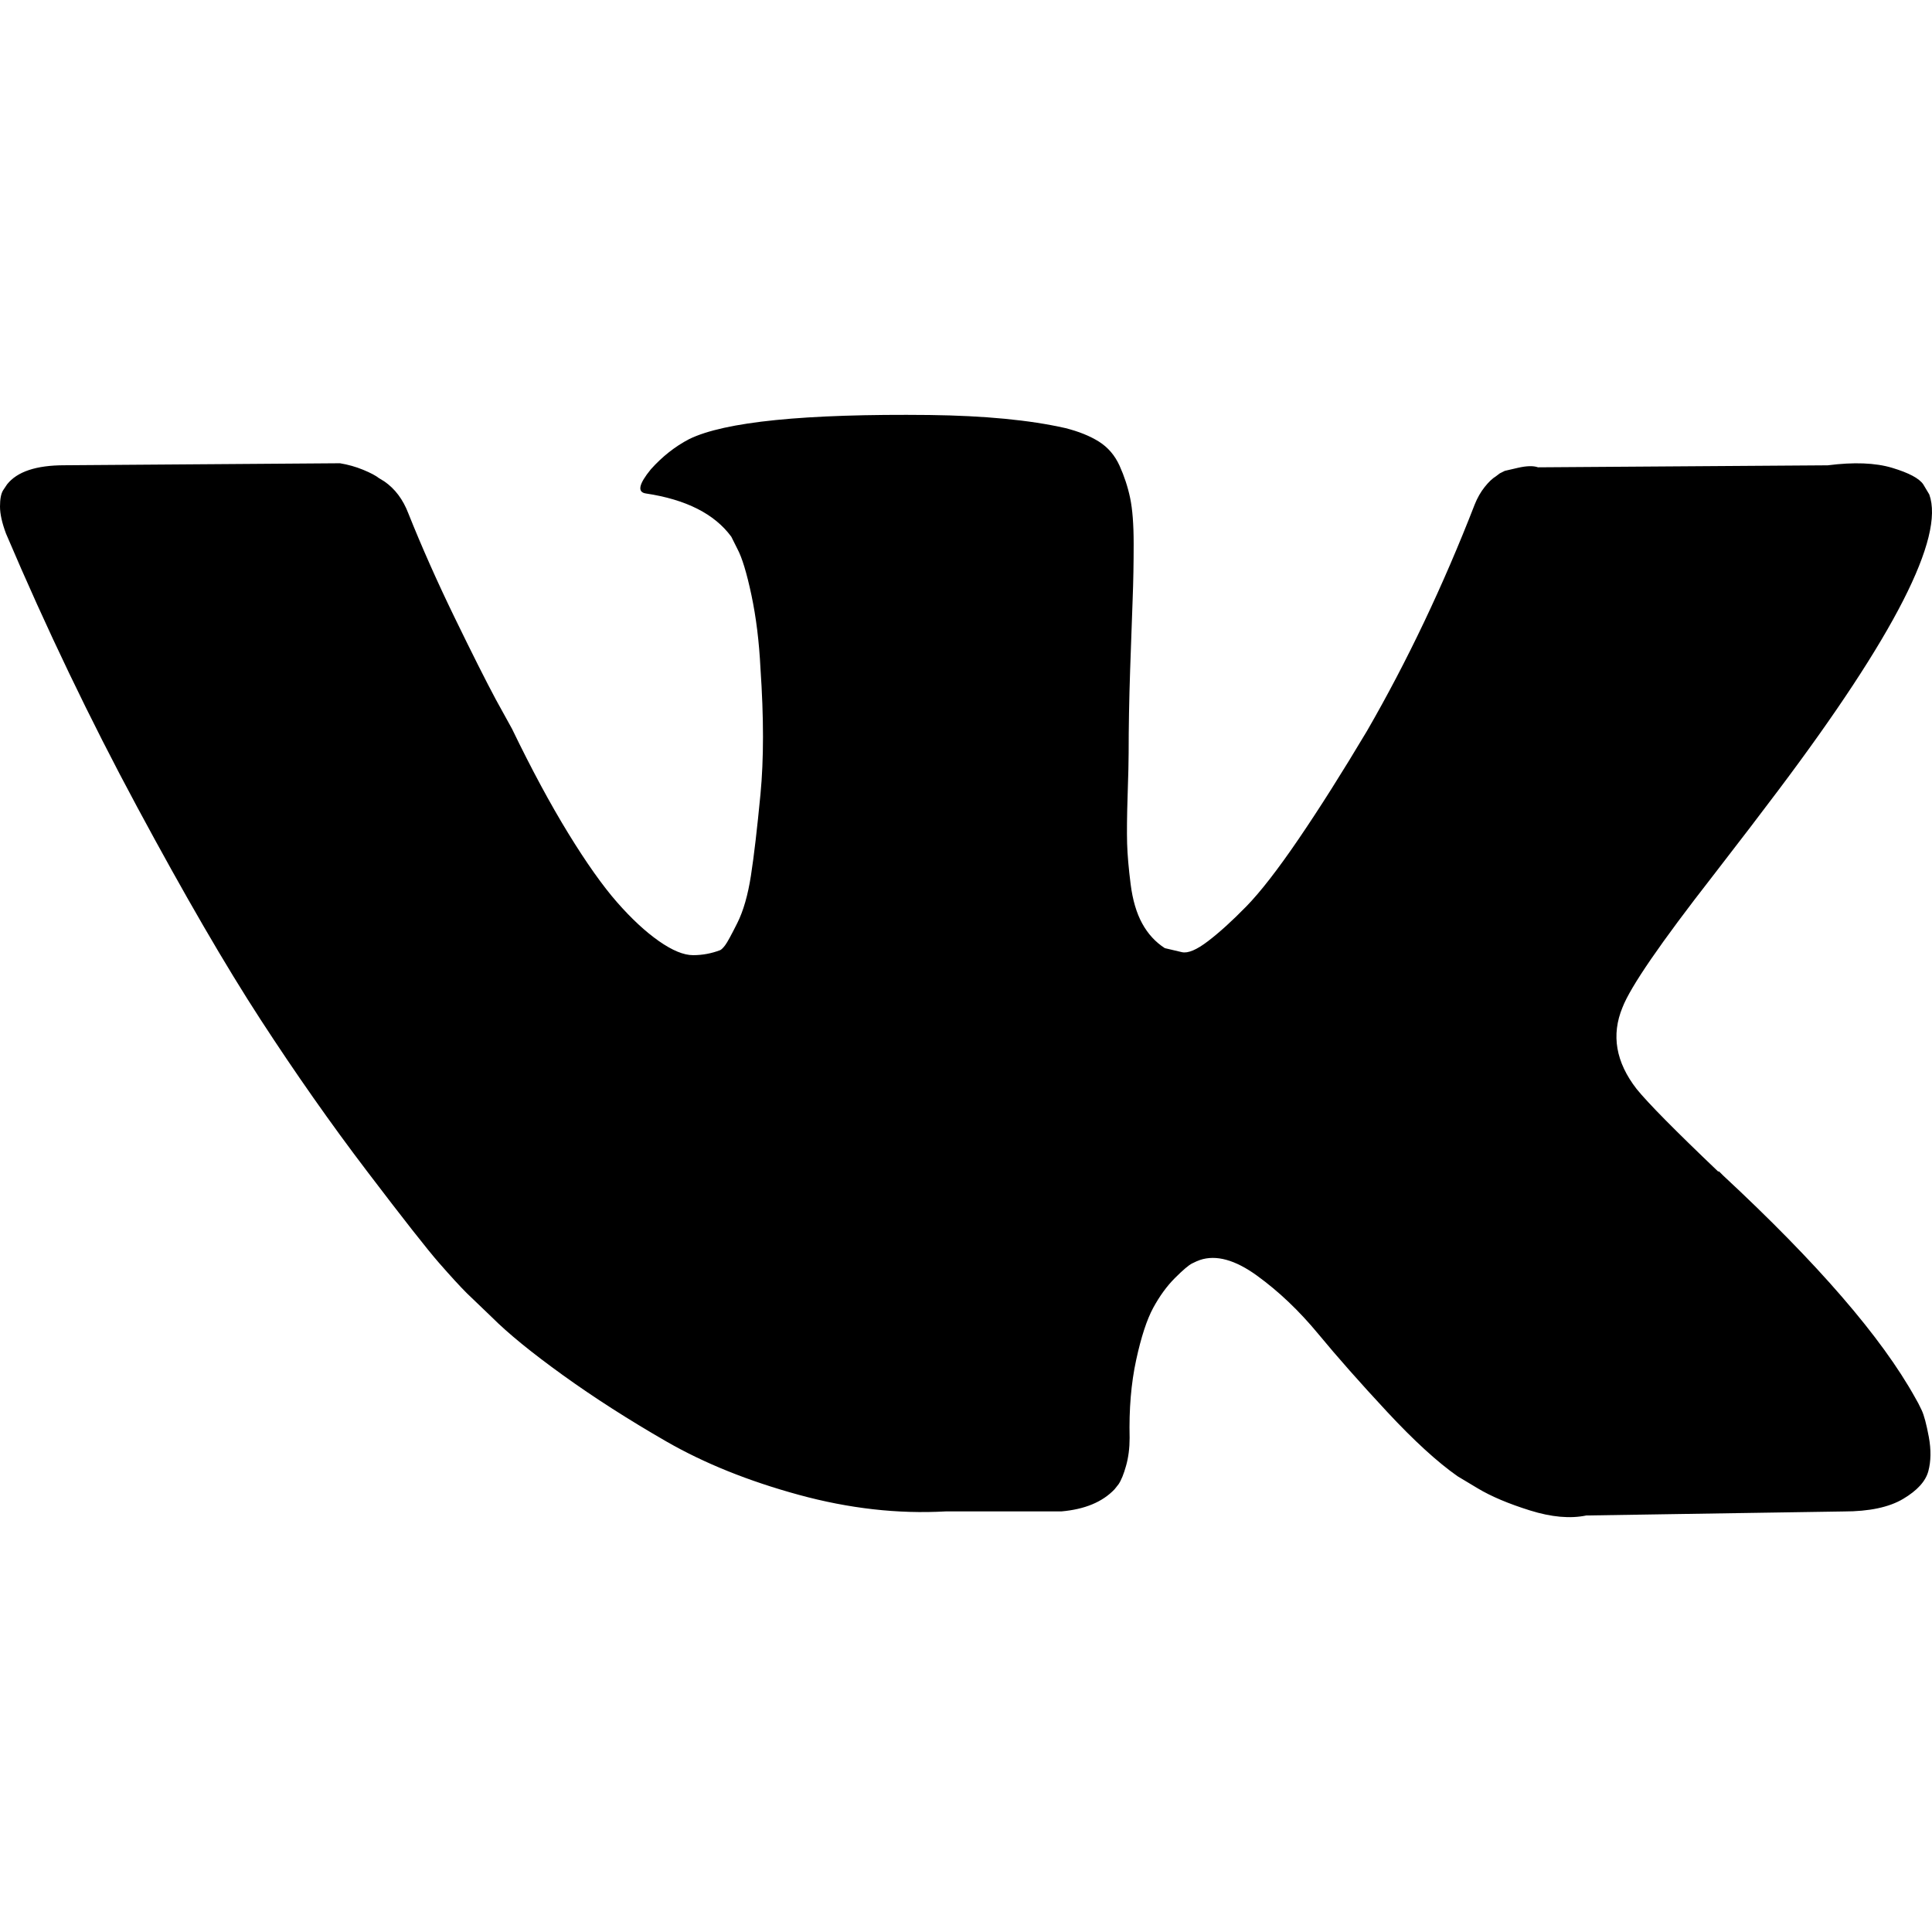
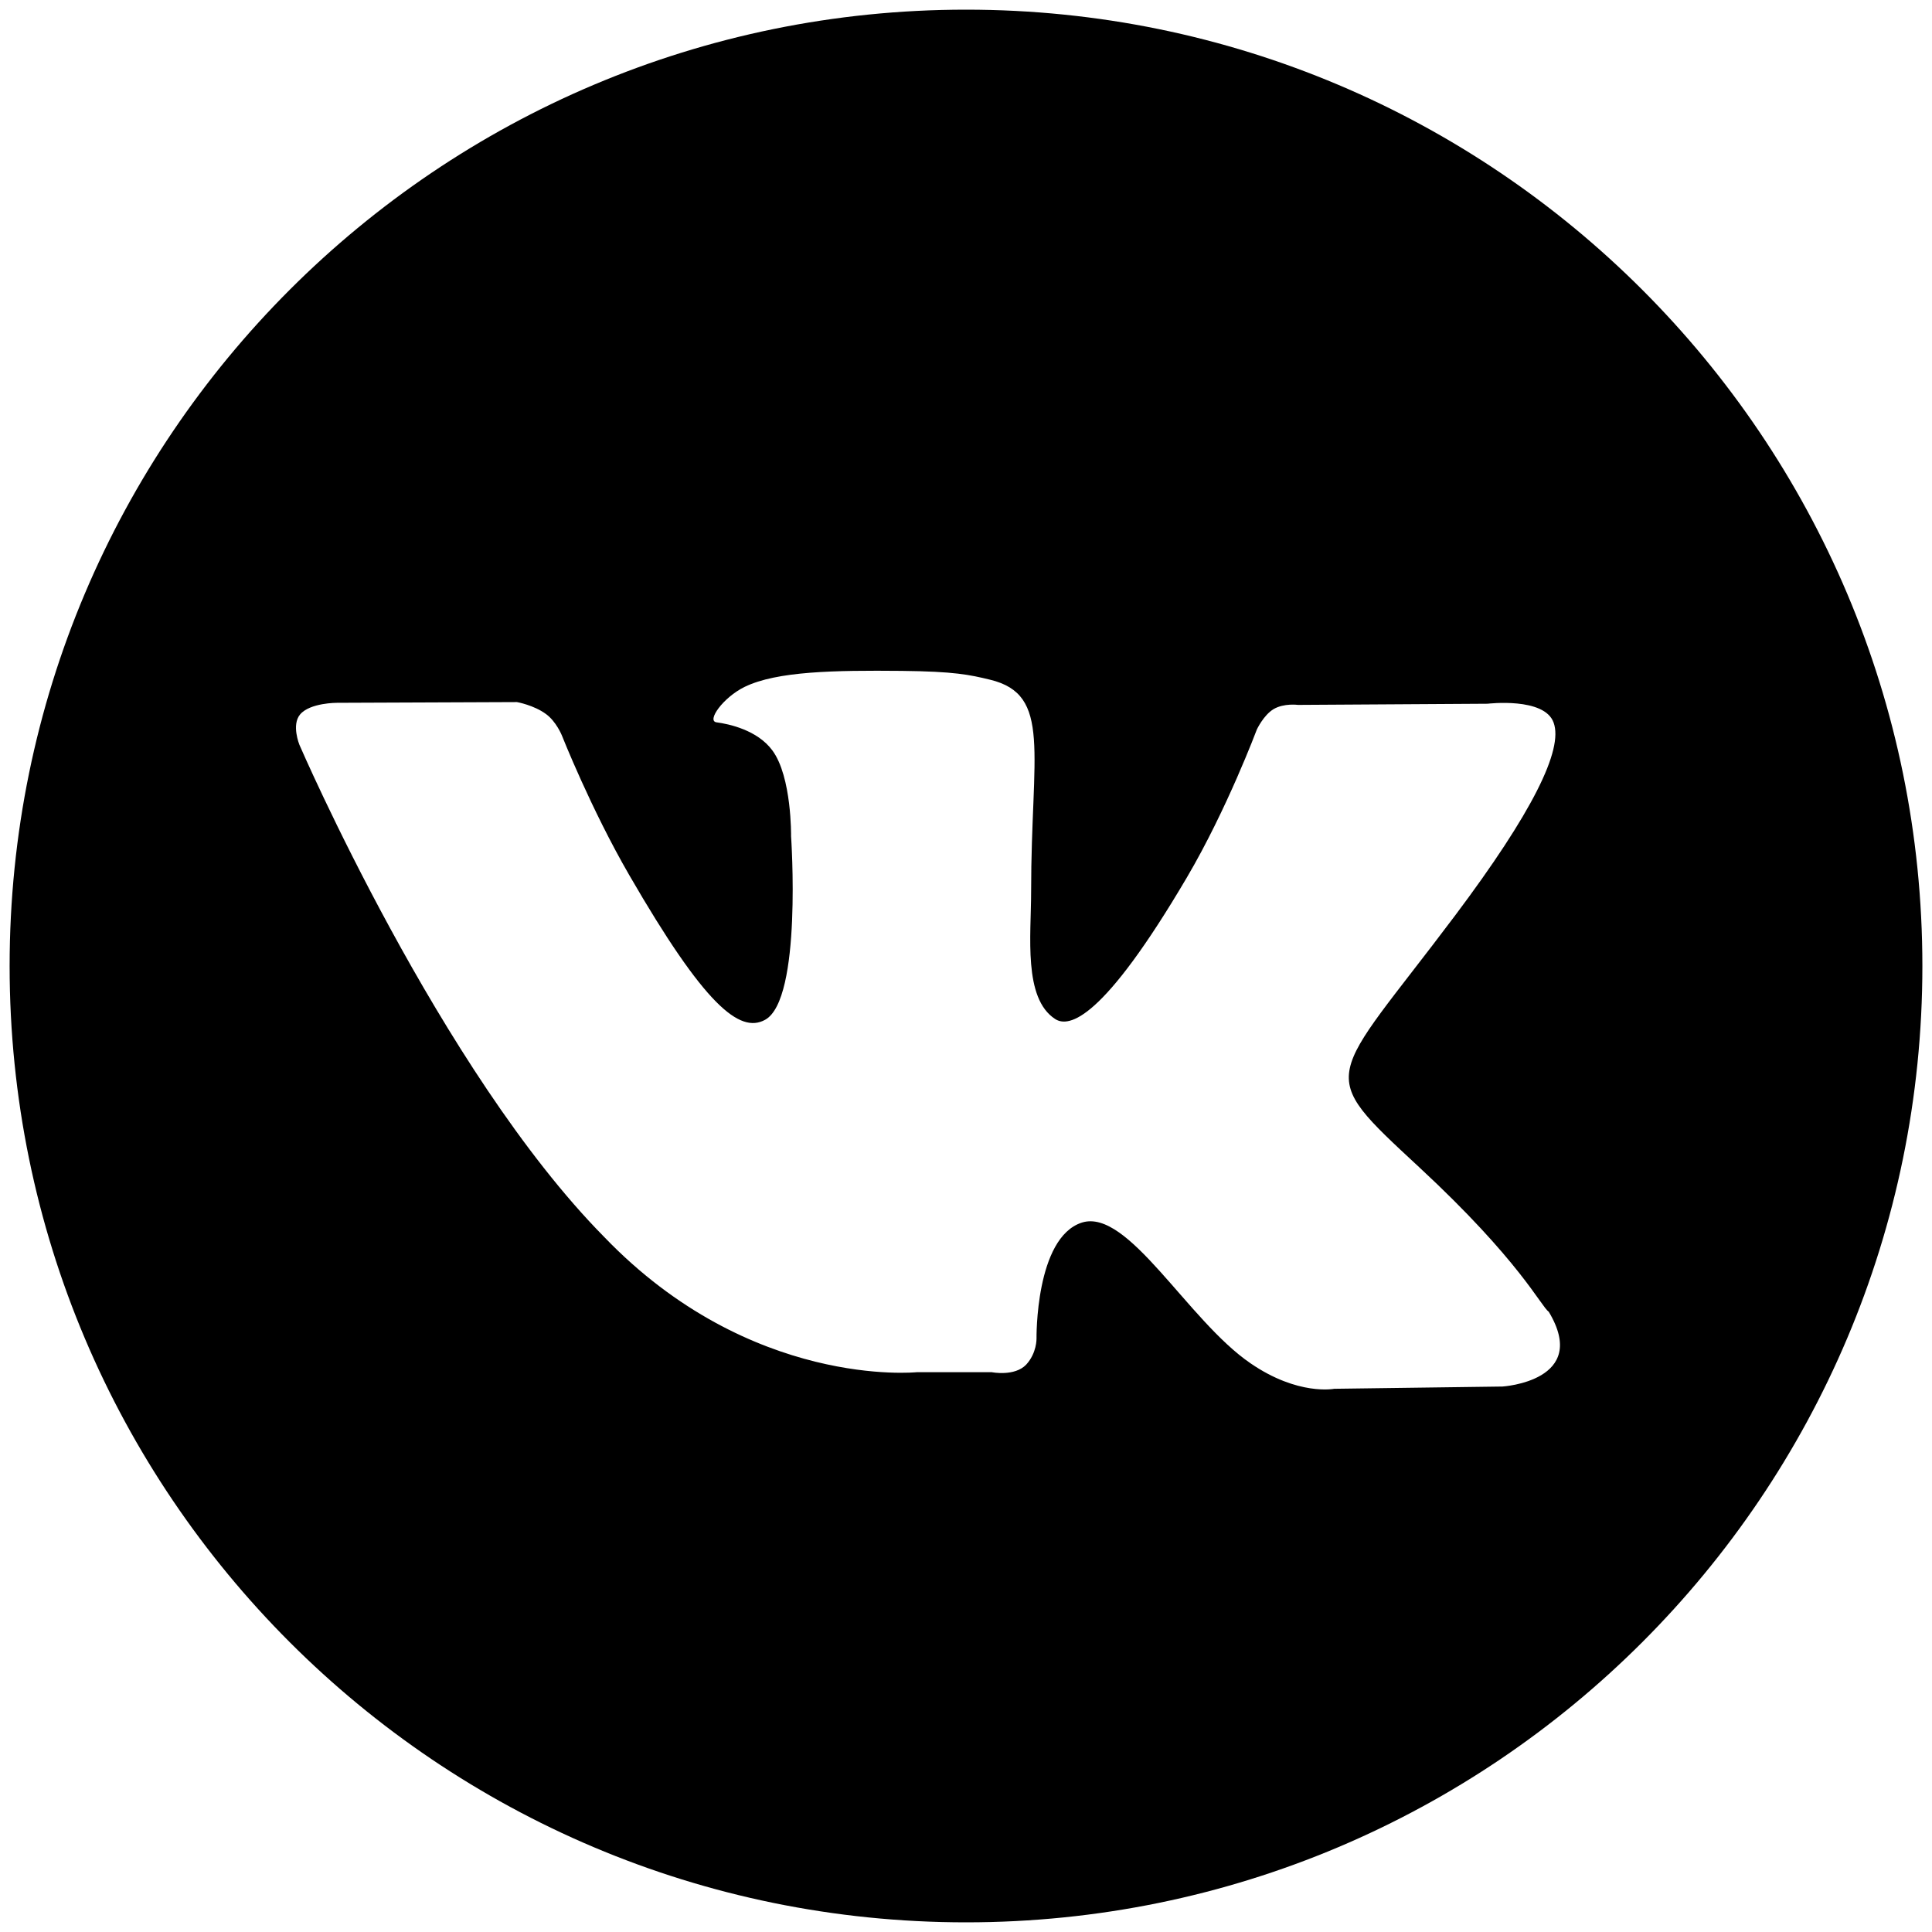
- <svg xmlns="http://www.w3.org/2000/svg" version="1.1" id="Capa_1" x="0px" y="0px" width="548.358px" height="548.358px" viewBox="0 0 548.358 548.358" style="enable-background:new 0 0 548.358 548.358;" xml:space="preserve">
-   <g>
-     <path d="M545.451,400.298c-0.664-1.431-1.283-2.618-1.858-3.569c-9.514-17.135-27.695-38.167-54.532-63.102l-0.567-0.571   l-0.284-0.28l-0.287-0.287h-0.288c-12.18-11.611-19.893-19.418-23.123-23.415c-5.91-7.614-7.234-15.321-4.004-23.13   c2.282-5.9,10.854-18.36,25.696-37.397c7.807-10.089,13.99-18.175,18.556-24.267c32.931-43.78,47.208-71.756,42.828-83.939   l-1.701-2.847c-1.143-1.714-4.093-3.282-8.846-4.712c-4.764-1.427-10.853-1.663-18.278-0.712l-82.224,0.568   c-1.332-0.472-3.234-0.428-5.712,0.144c-2.475,0.572-3.713,0.859-3.713,0.859l-1.431,0.715l-1.136,0.859   c-0.952,0.568-1.999,1.567-3.142,2.995c-1.137,1.423-2.088,3.093-2.848,4.996c-8.952,23.031-19.13,44.444-30.553,64.238   c-7.043,11.803-13.511,22.032-19.418,30.693c-5.899,8.658-10.848,15.037-14.842,19.126c-4,4.093-7.61,7.372-10.852,9.849   c-3.237,2.478-5.708,3.525-7.419,3.142c-1.715-0.383-3.33-0.763-4.859-1.143c-2.663-1.714-4.805-4.045-6.42-6.995   c-1.622-2.95-2.714-6.663-3.285-11.136c-0.568-4.476-0.904-8.326-1-11.563c-0.089-3.233-0.048-7.806,0.145-13.706   c0.198-5.903,0.287-9.897,0.287-11.991c0-7.234,0.141-15.085,0.424-23.555c0.288-8.47,0.521-15.181,0.716-20.125   c0.194-4.949,0.284-10.185,0.284-15.705s-0.336-9.849-1-12.991c-0.656-3.138-1.663-6.184-2.99-9.137   c-1.335-2.95-3.289-5.232-5.853-6.852c-2.569-1.618-5.763-2.902-9.564-3.856c-10.089-2.283-22.936-3.518-38.547-3.71   c-35.401-0.38-58.148,1.906-68.236,6.855c-3.997,2.091-7.614,4.948-10.848,8.562c-3.427,4.189-3.905,6.475-1.431,6.851   c11.422,1.711,19.508,5.804,24.267,12.275l1.715,3.429c1.334,2.474,2.666,6.854,3.999,13.134c1.331,6.28,2.19,13.227,2.568,20.837   c0.95,13.897,0.95,25.793,0,35.689c-0.953,9.9-1.853,17.607-2.712,23.127c-0.859,5.52-2.143,9.993-3.855,13.418   c-1.715,3.426-2.856,5.52-3.428,6.28c-0.571,0.76-1.047,1.239-1.425,1.427c-2.474,0.948-5.047,1.431-7.71,1.431   c-2.667,0-5.901-1.334-9.707-4c-3.805-2.666-7.754-6.328-11.847-10.992c-4.093-4.665-8.709-11.184-13.85-19.558   c-5.137-8.374-10.467-18.271-15.987-29.691l-4.567-8.282c-2.855-5.328-6.755-13.086-11.704-23.267   c-4.952-10.185-9.329-20.037-13.134-29.554c-1.521-3.997-3.806-7.04-6.851-9.134l-1.429-0.859c-0.95-0.76-2.475-1.567-4.567-2.427   c-2.095-0.859-4.281-1.475-6.567-1.854l-78.229,0.568c-7.994,0-13.418,1.811-16.274,5.428l-1.143,1.711   C0.288,140.146,0,141.668,0,143.763c0,2.094,0.571,4.664,1.714,7.707c11.42,26.84,23.839,52.725,37.257,77.659   c13.418,24.934,25.078,45.019,34.973,60.237c9.897,15.229,19.985,29.602,30.264,43.112c10.279,13.515,17.083,22.176,20.412,25.981   c3.333,3.812,5.951,6.662,7.854,8.565l7.139,6.851c4.568,4.569,11.276,10.041,20.127,16.416   c8.853,6.379,18.654,12.659,29.408,18.85c10.756,6.181,23.269,11.225,37.546,15.126c14.275,3.905,28.169,5.472,41.684,4.716h32.834   c6.659-0.575,11.704-2.669,15.133-6.283l1.136-1.431c0.764-1.136,1.479-2.901,2.139-5.276c0.668-2.379,1-5,1-7.851   c-0.195-8.183,0.428-15.558,1.852-22.124c1.423-6.564,3.045-11.513,4.859-14.846c1.813-3.33,3.859-6.14,6.136-8.418   c2.282-2.283,3.908-3.666,4.862-4.142c0.948-0.479,1.705-0.804,2.276-0.999c4.568-1.522,9.944-0.048,16.136,4.429   c6.187,4.473,11.99,9.996,17.418,16.56c5.425,6.57,11.943,13.941,19.555,22.124c7.617,8.186,14.277,14.271,19.985,18.274   l5.708,3.426c3.812,2.286,8.761,4.38,14.853,6.283c6.081,1.902,11.409,2.378,15.984,1.427l73.087-1.14   c7.229,0,12.854-1.197,16.844-3.572c3.998-2.379,6.373-5,7.139-7.851c0.764-2.854,0.805-6.092,0.145-9.712   C546.782,404.25,546.115,401.725,545.451,400.298z" />
-   </g>
-   <g>
- </g>
-   <g>
- </g>
-   <g>
- </g>
-   <g>
- </g>
-   <g>
- </g>
-   <g>
- </g>
-   <g>
- </g>
-   <g>
- </g>
-   <g>
- </g>
-   <g>
- </g>
-   <g>
- </g>
-   <g>
- </g>
-   <g>
- </g>
-   <g>
- </g>
-   <g>
- </g>
+ <svg xmlns="http://www.w3.org/2000/svg" version="1.1" viewBox="0 0 48 48" xml:space="preserve">
+   <path d="M47.761,24c0,13.121-10.639,23.76-23.76,23.76C10.878,47.76,0.239,37.121,0.239,24c0-13.123,10.639-23.76,23.762-23.76C37.122,0.24,47.761,10.877,47.761,24 M35.259,28.999c-2.621-2.433-2.271-2.041,0.89-6.25c1.923-2.562,2.696-4.126,2.45-4.796c-0.227-0.639-1.64-0.469-1.64-0.469l-4.71,0.029c0,0-0.351-0.048-0.609,0.106c-0.249,0.151-0.414,0.505-0.414,0.505s-0.742,1.982-1.734,3.669c-2.094,3.559-2.935,3.747-3.277,3.524c-0.796-0.516-0.597-2.068-0.597-3.171c0-3.449,0.522-4.887-1.02-5.259c-0.511-0.124-0.887-0.205-2.195-0.219c-1.678-0.016-3.101,0.007-3.904,0.398c-0.536,0.263-0.949,0.847-0.697,0.88c0.31,0.041,1.016,0.192,1.388,0.699c0.484,0.656,0.464,2.131,0.464,2.131s0.282,4.056-0.646,4.561c-0.632,0.347-1.503-0.36-3.37-3.588c-0.958-1.652-1.68-3.481-1.68-3.481s-0.14-0.344-0.392-0.527c-0.299-0.222-0.722-0.298-0.722-0.298l-4.469,0.018c0,0-0.674-0.003-0.919,0.289c-0.219,0.259-0.018,0.752-0.018,0.752s3.499,8.104,7.573,12.23c3.638,3.784,7.764,3.36,7.764,3.36h1.867c0,0,0.566,0.113,0.854-0.189c0.265-0.288,0.256-0.646,0.256-0.646s-0.034-2.512,1.129-2.883c1.15-0.36,2.624,2.429,4.188,3.497c1.182,0.812,2.079,0.633,2.079,0.633l4.181-0.056c0,0,2.186-0.136,1.149-1.858C38.281,32.451,37.763,31.321,35.259,28.999" />
</svg>
